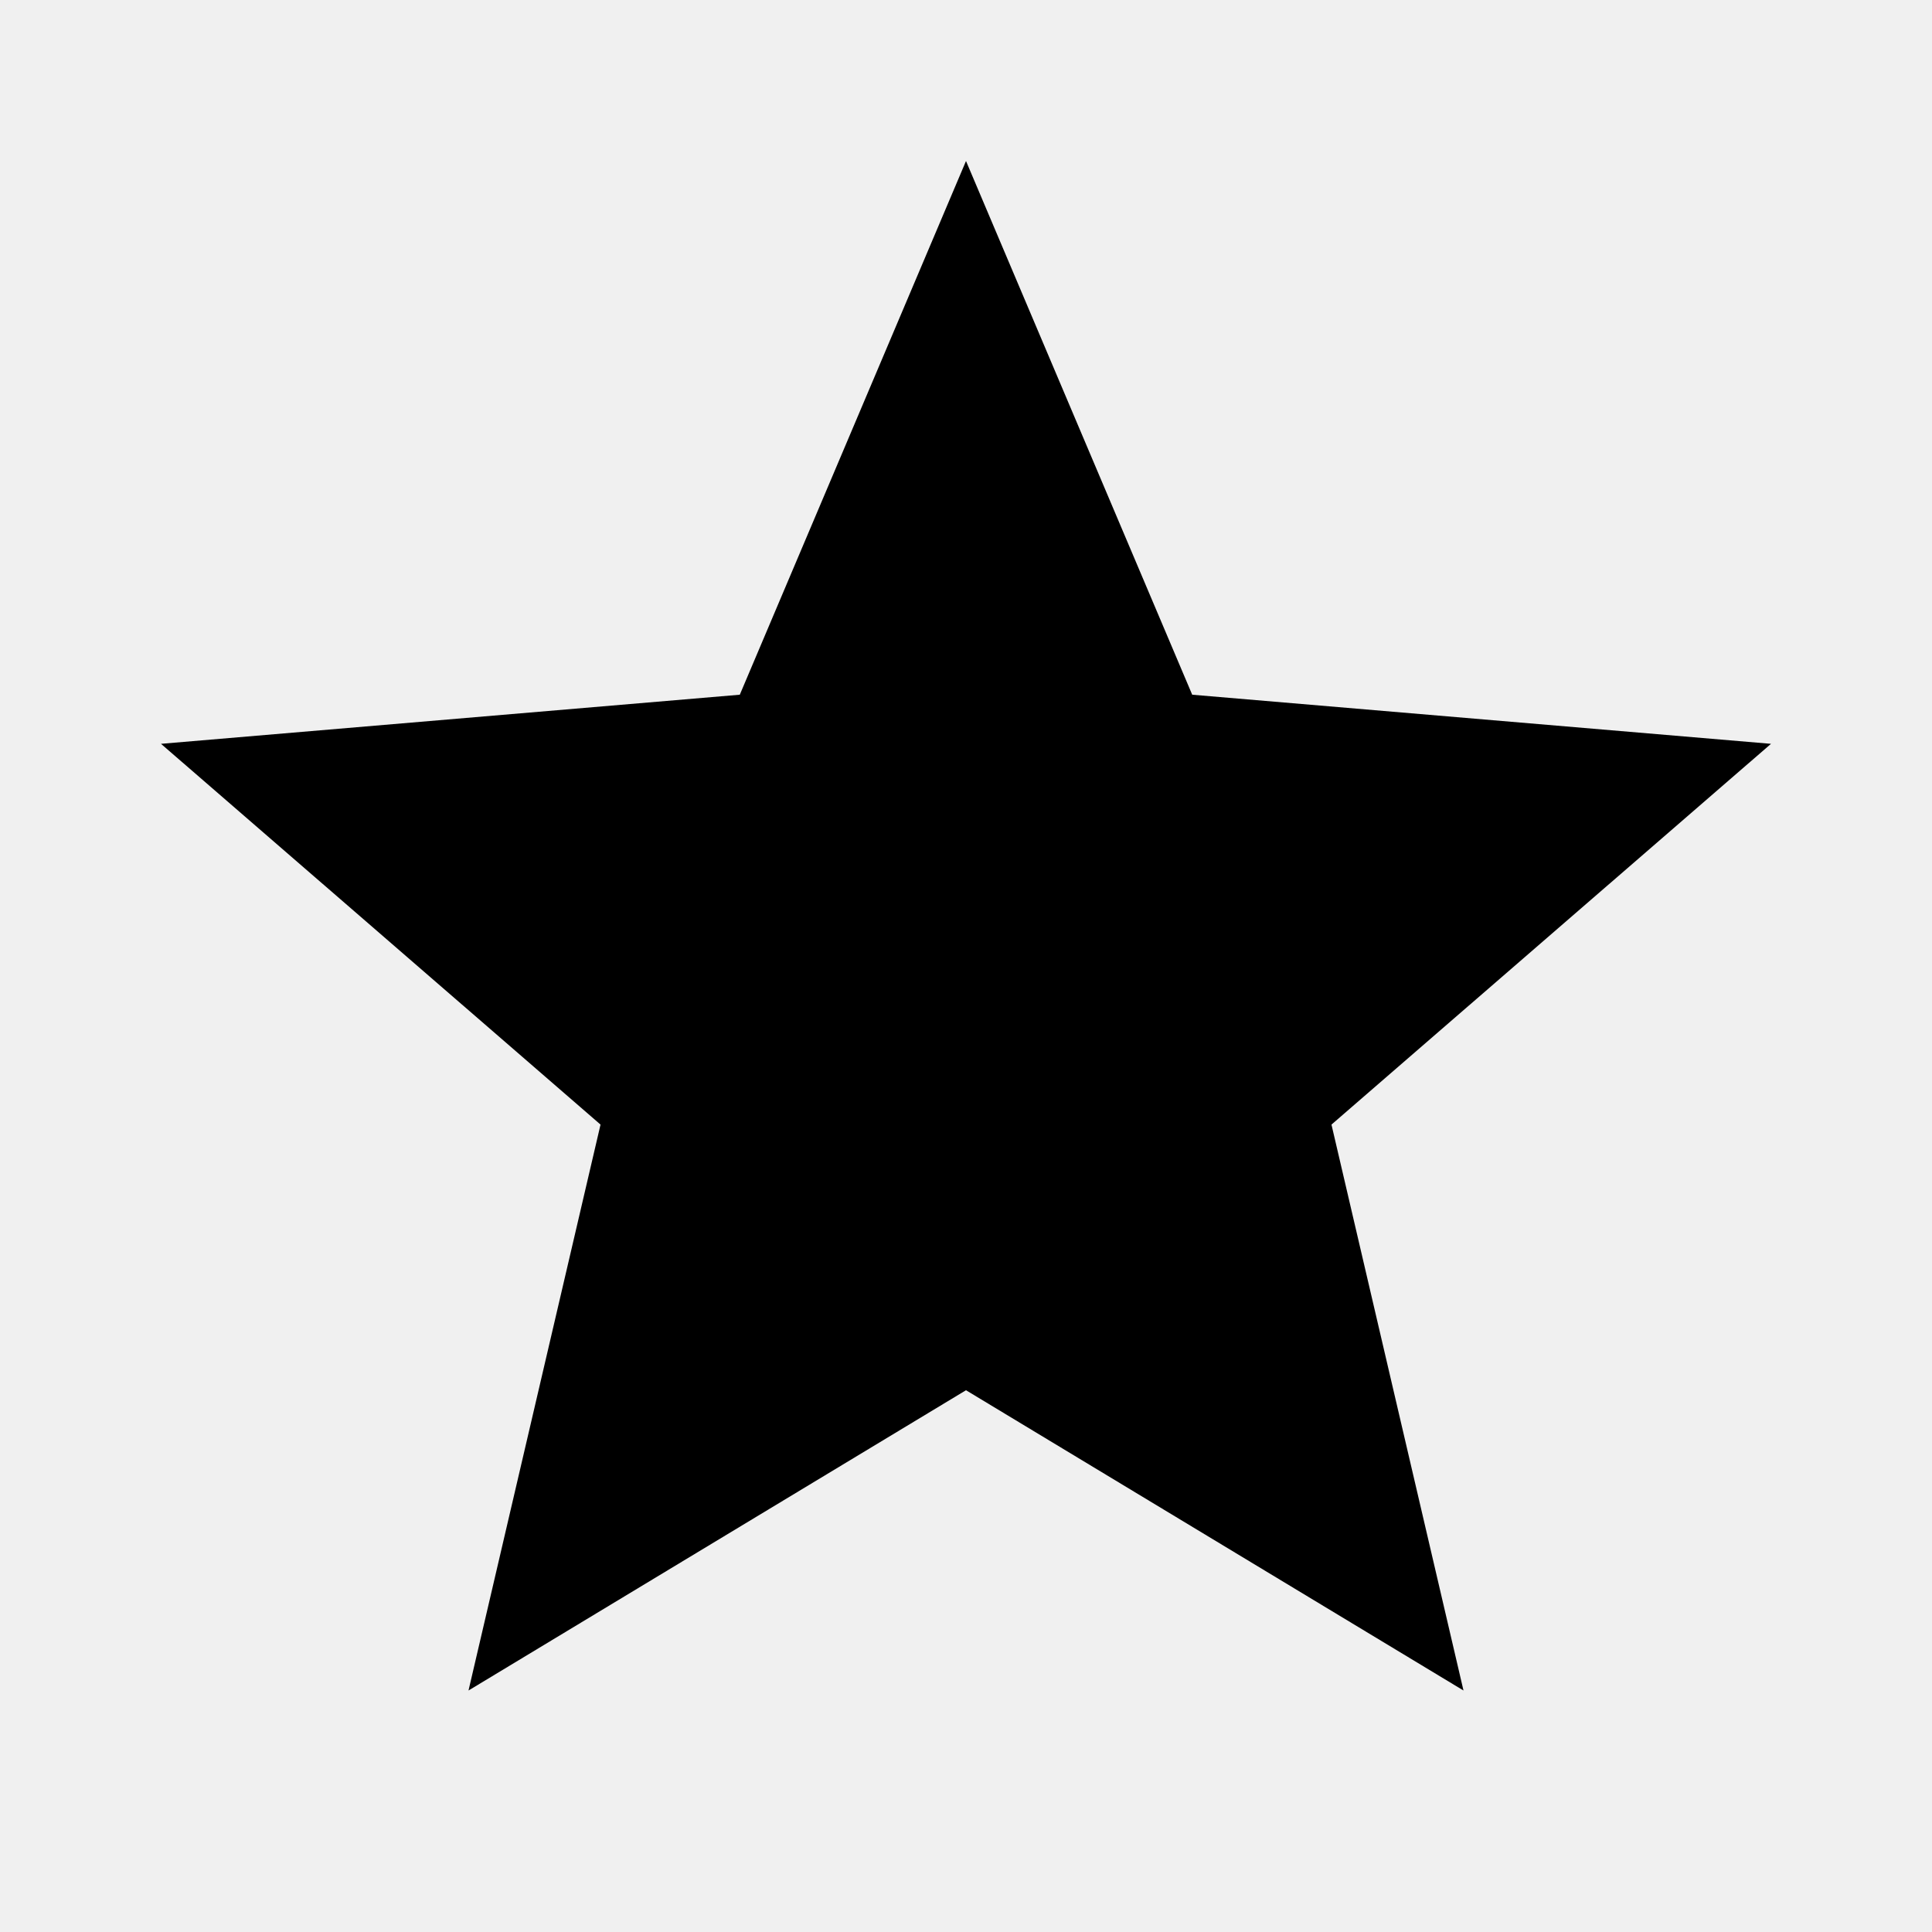
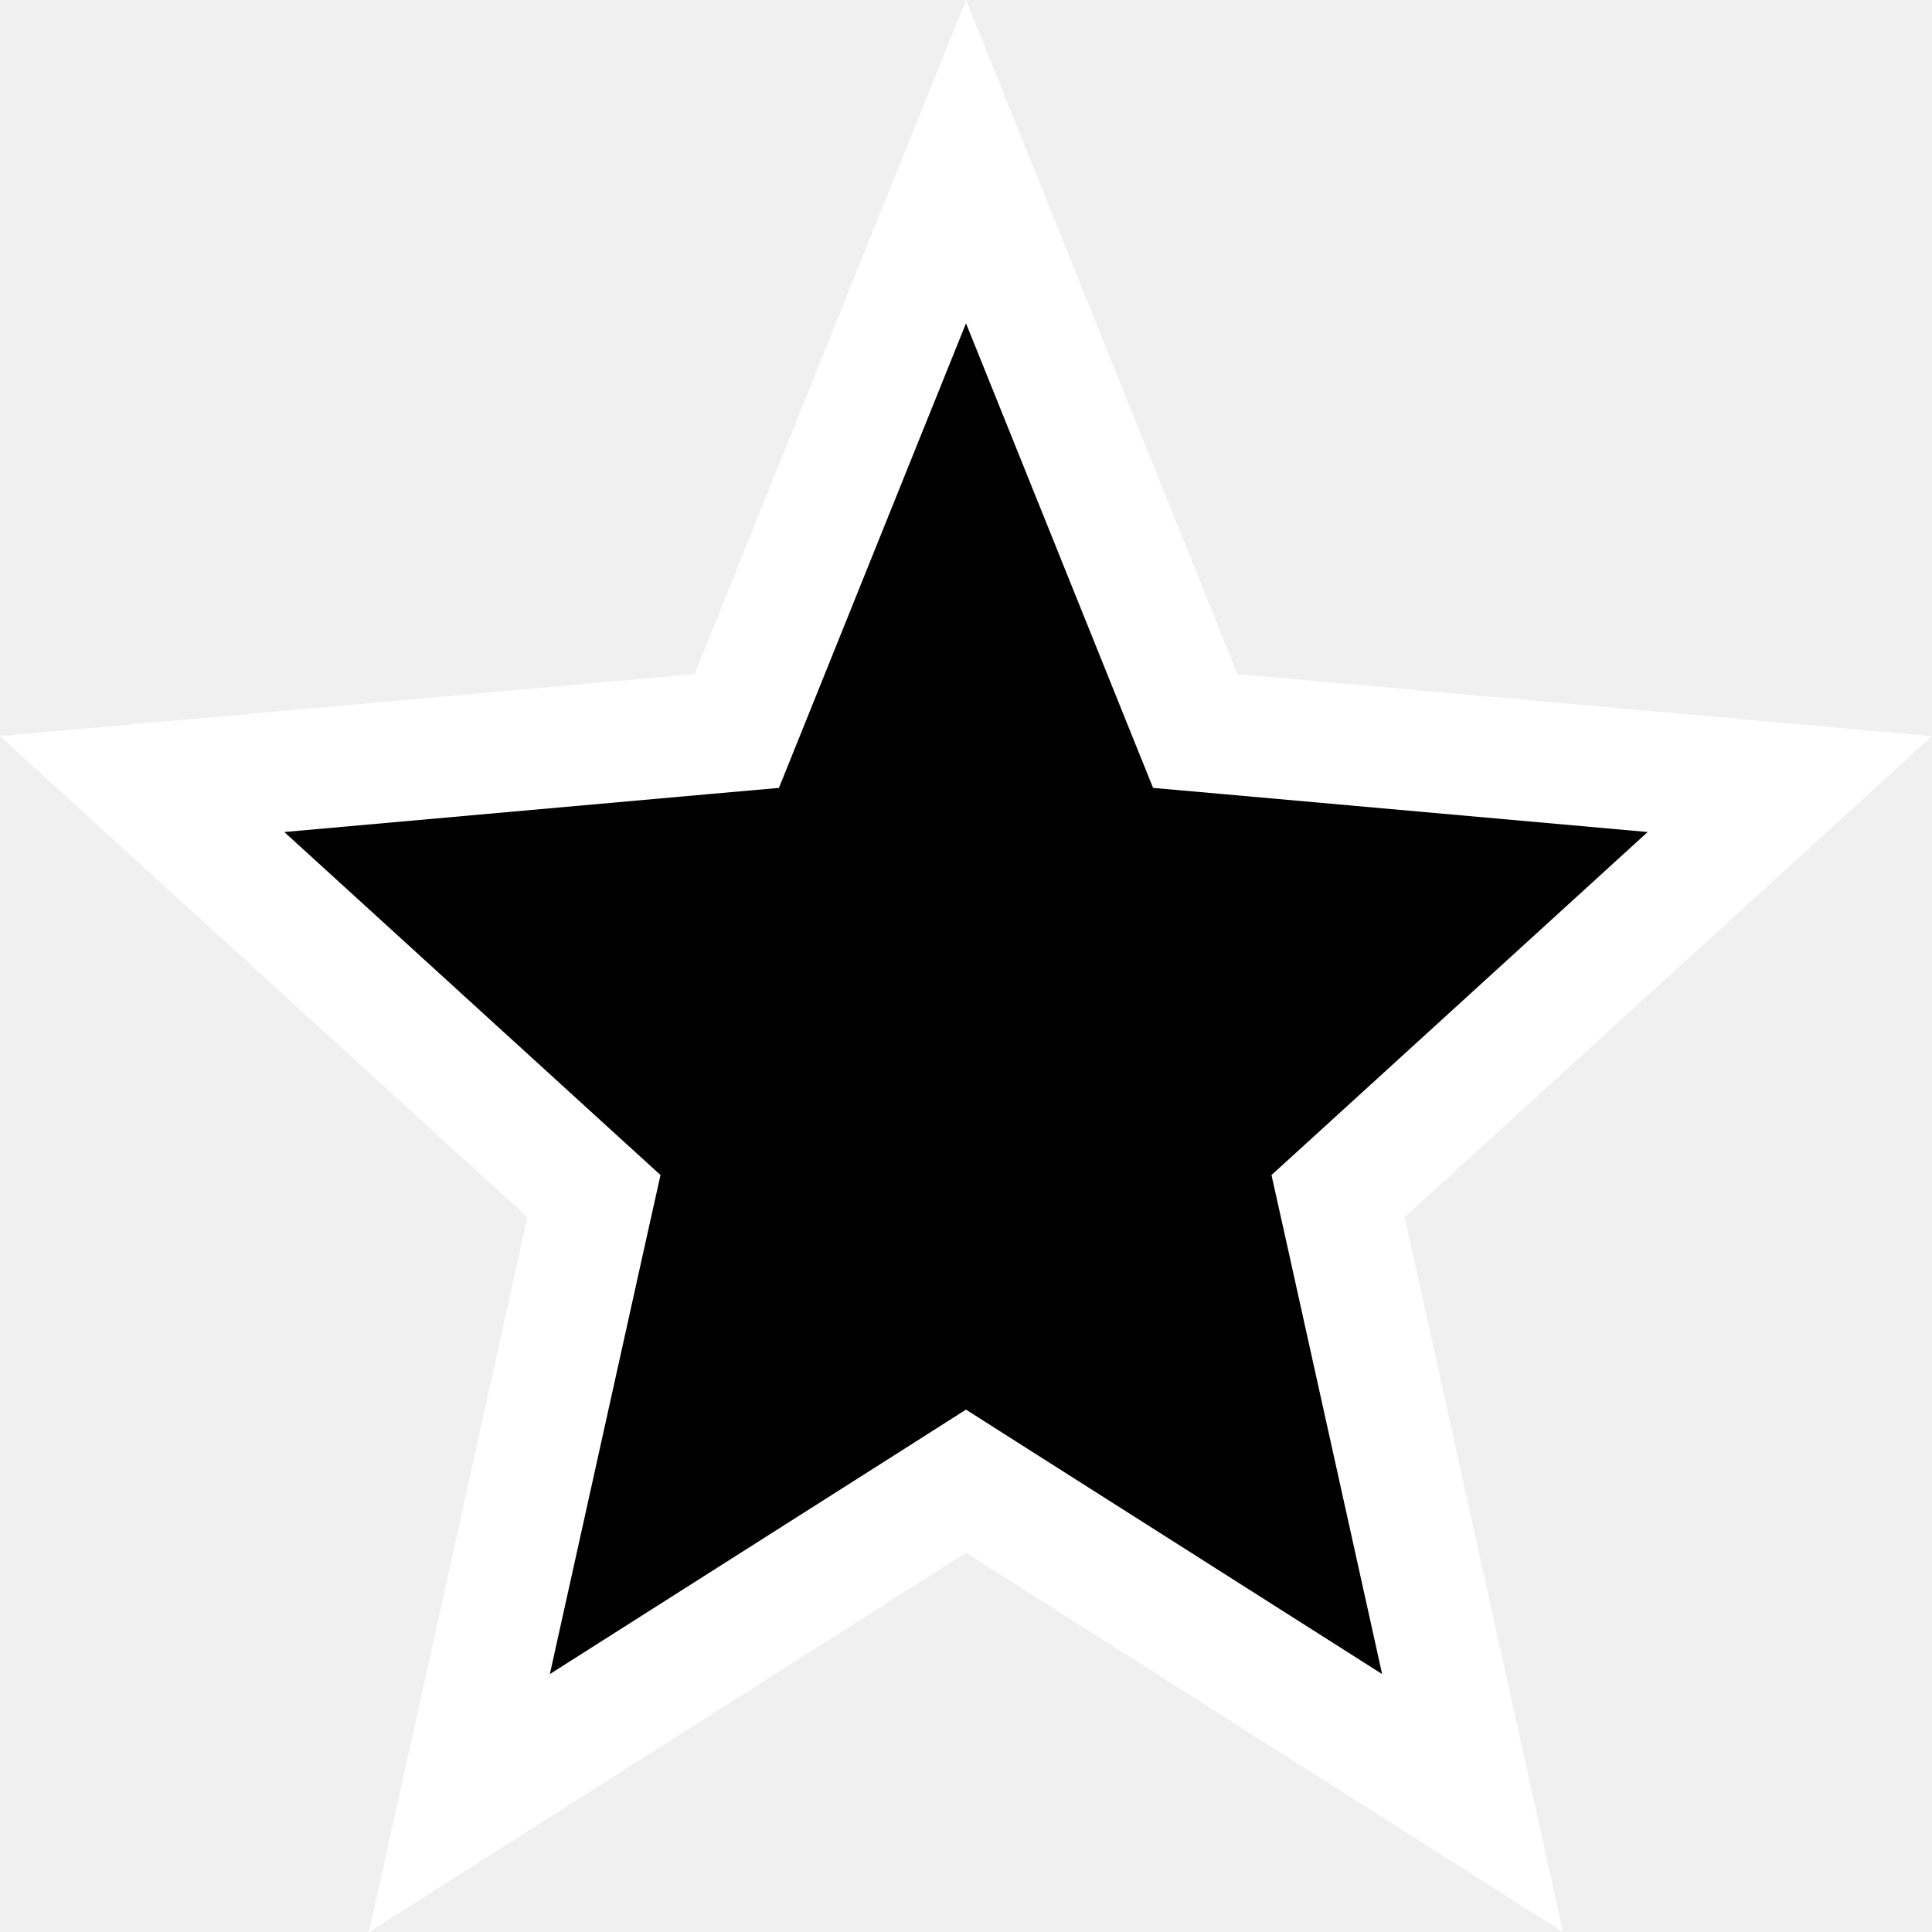
- <svg xmlns="http://www.w3.org/2000/svg" width="24" height="24" viewBox="0 0 24 24">
-   <path d="M0 0h24v24H0z" fill="none" />
-   <path d="M12 17.27L18.18 21l-1.64-7.03L22 9.24l-7.19-.61L12 2 9.19 8.63 2 9.24l5.46 4.73L5.82 21z" />
-   <path d="M0 0h24v24H0z" fill="none" />
+ <svg xmlns="http://www.w3.org/2000/svg" width="32" height="32" viewBox="0 0 32 32" fill="none">
+   <path d="M16.536 24.874L16 24.533L15.464 24.874L7.61 29.864L9.712 20.376L9.838 19.811L9.41 19.421L2.354 12.987L11.593 12.162L12.203 12.108L12.432 11.54L16 2.677L19.568 11.54L19.797 12.108L20.407 12.162L29.645 12.987L22.59 19.421L22.162 19.811L22.288 20.376L24.39 29.864L16.536 24.874Z" fill="black" stroke="white" stroke-width="2" />
</svg>
